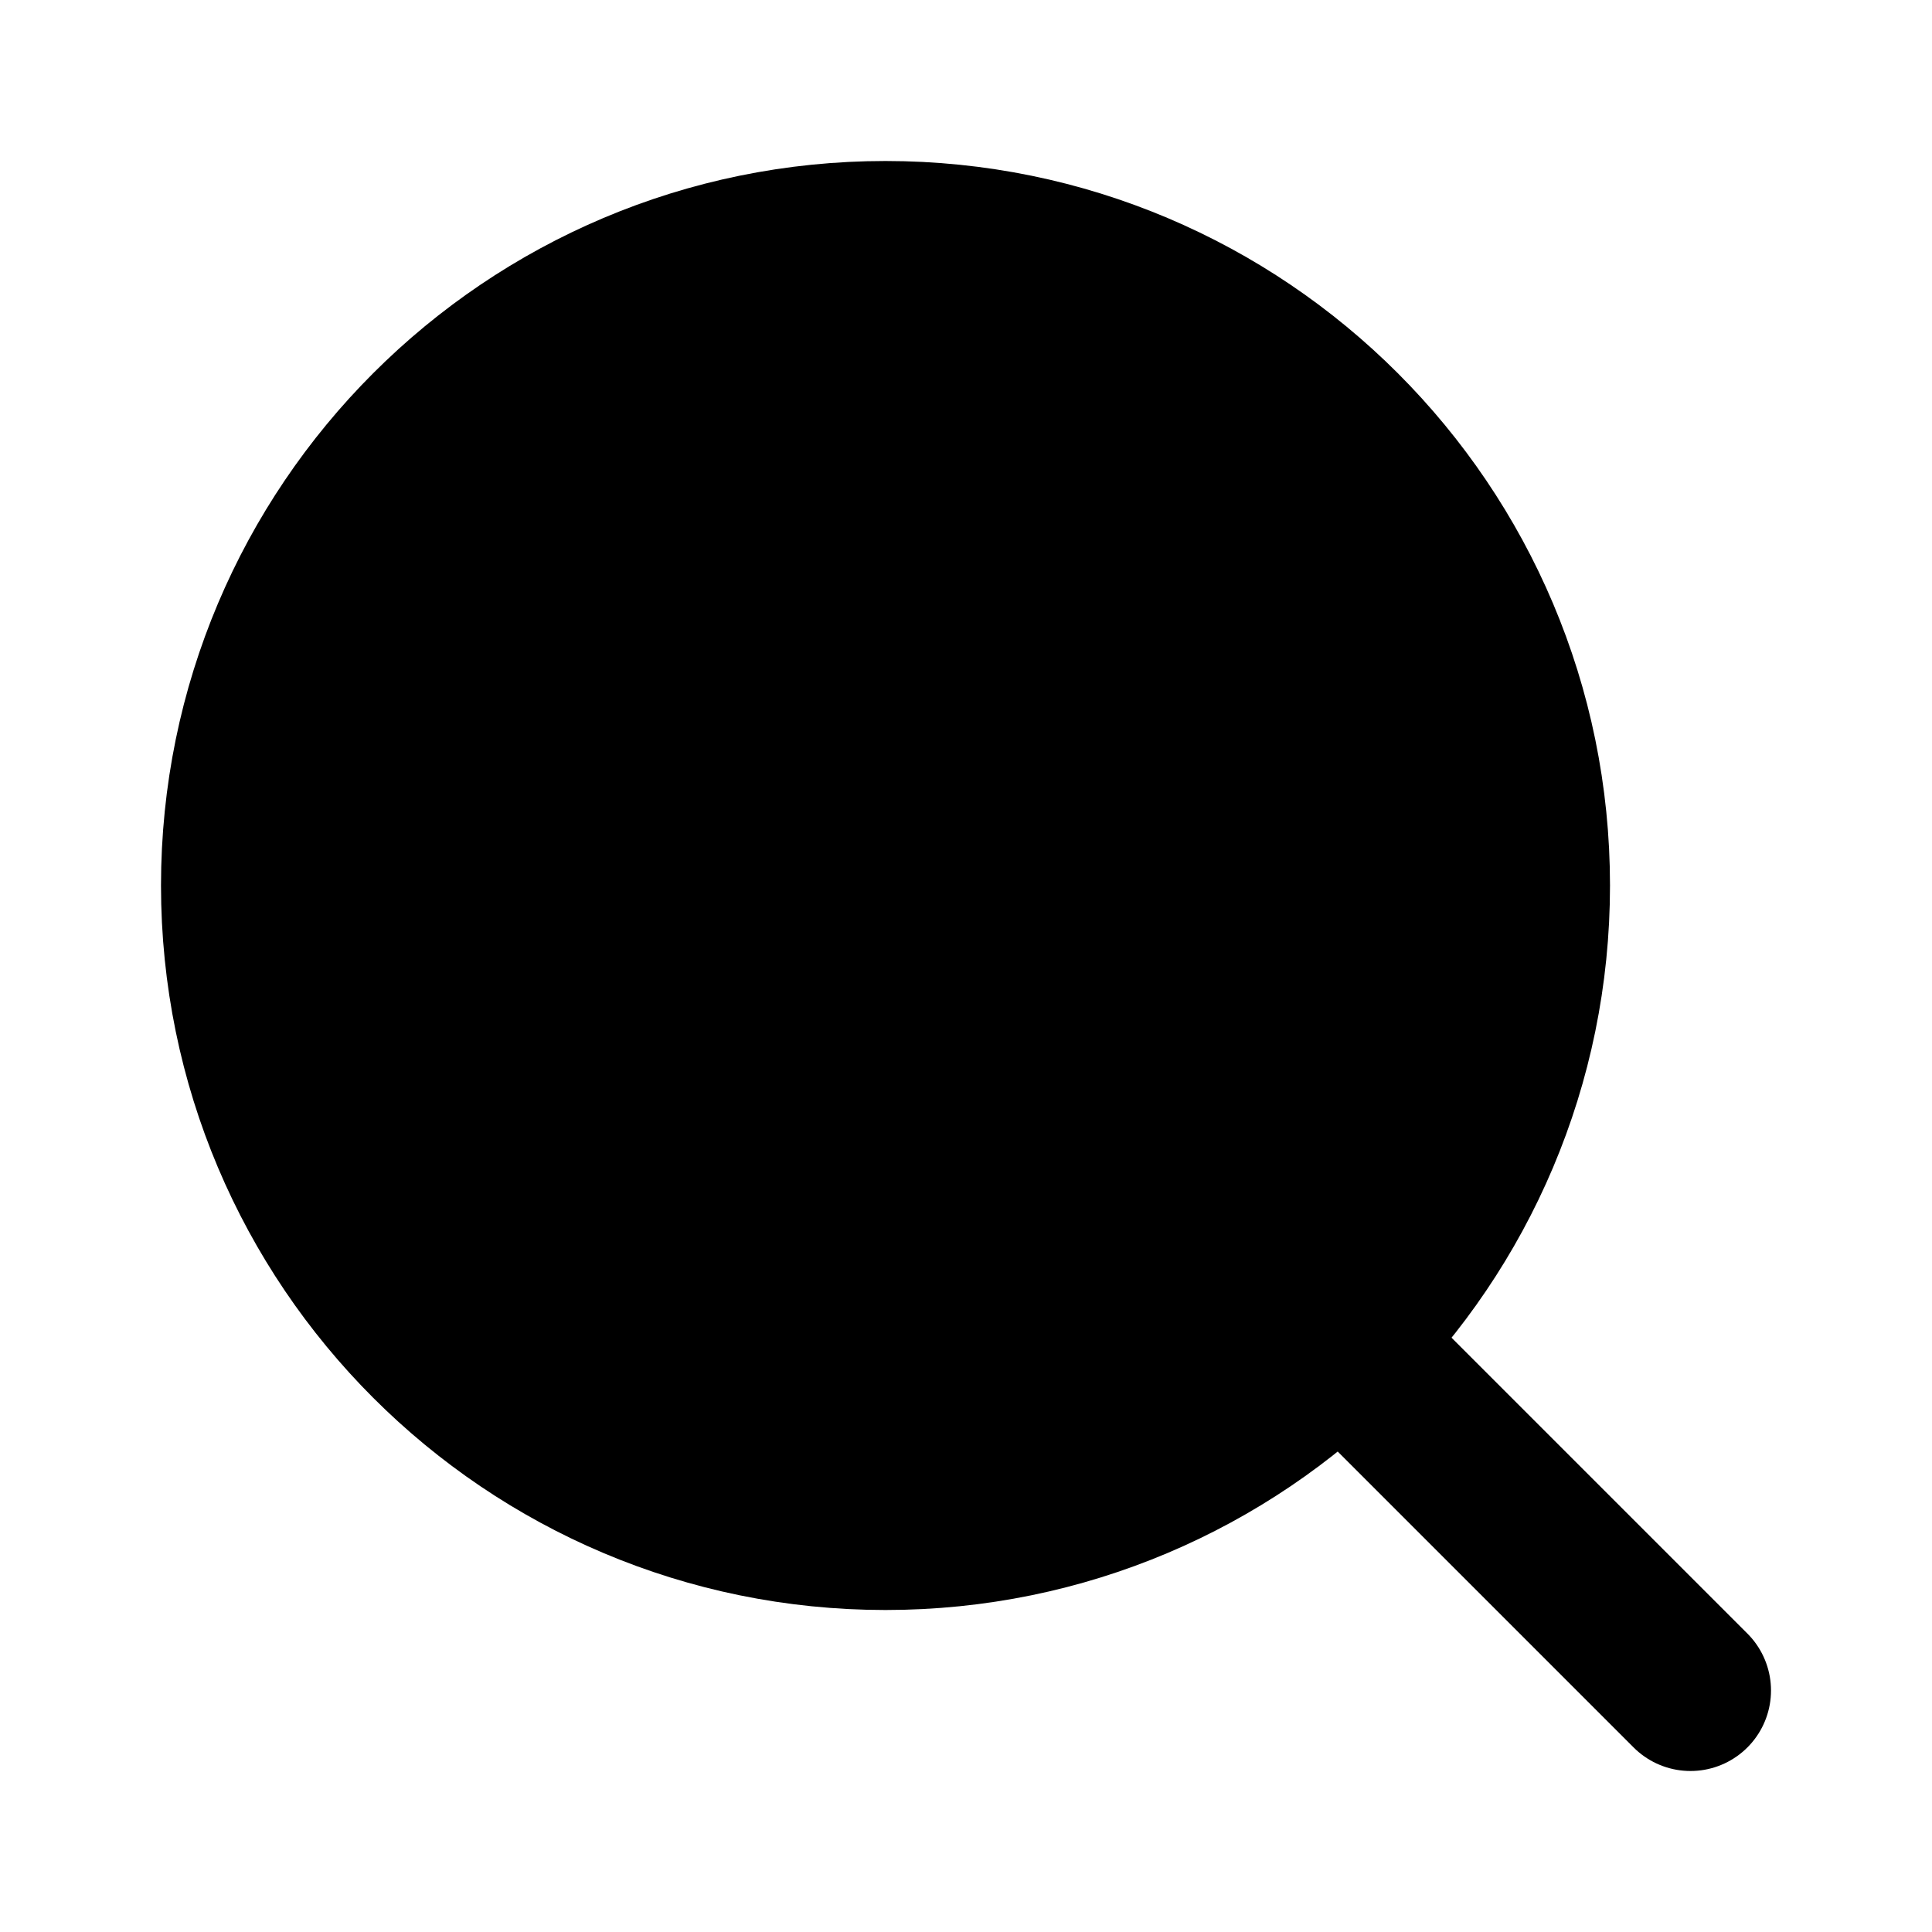
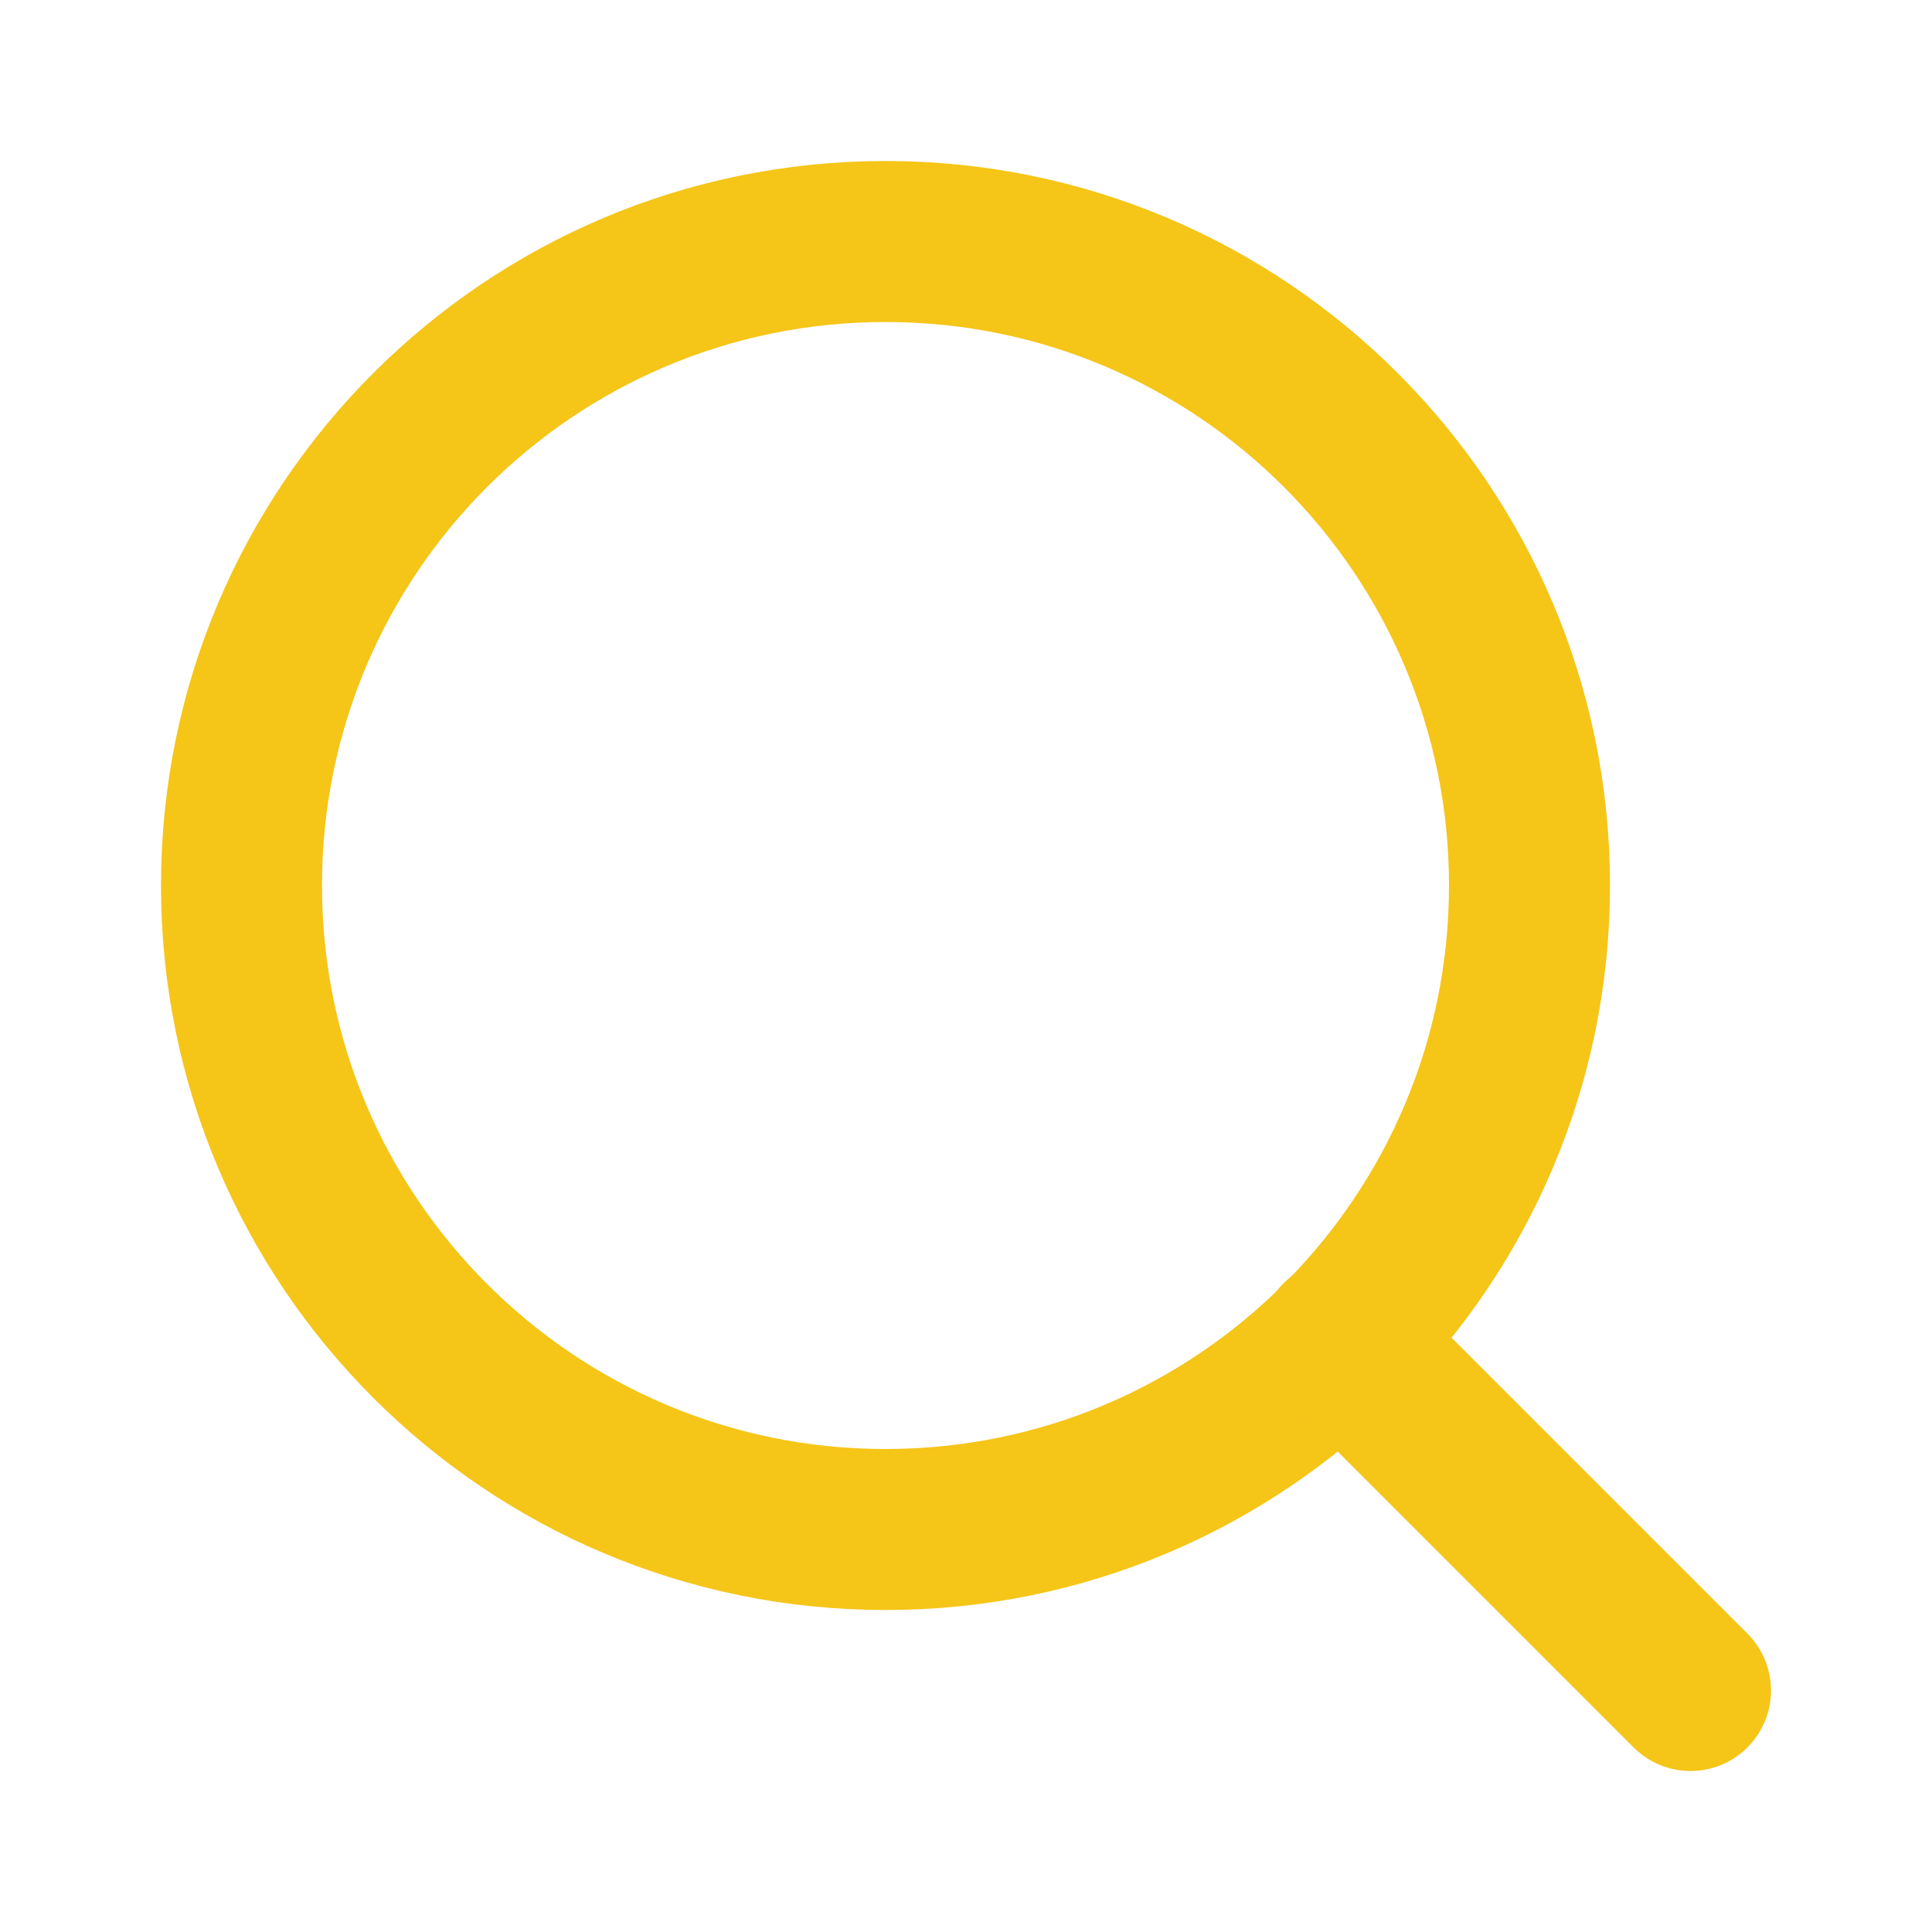
- <svg xmlns="http://www.w3.org/2000/svg" width="24" height="24" viewBox="0 0 24 24" fill="#000" stroke="#000" stroke-width="2" stroke-linecap="round" stroke-linejoin="round">
+ <svg xmlns="http://www.w3.org/2000/svg" width="24" height="24" viewBox="0 0 24 24" fill="none" stroke="rgb(245, 197, 24)" stroke-width="2" stroke-linecap="round" stroke-linejoin="round">
  <circle cx="11" cy="11" r="8" />
  <line x1="21" y1="21" x2="16.65" y2="16.65" />
</svg>
